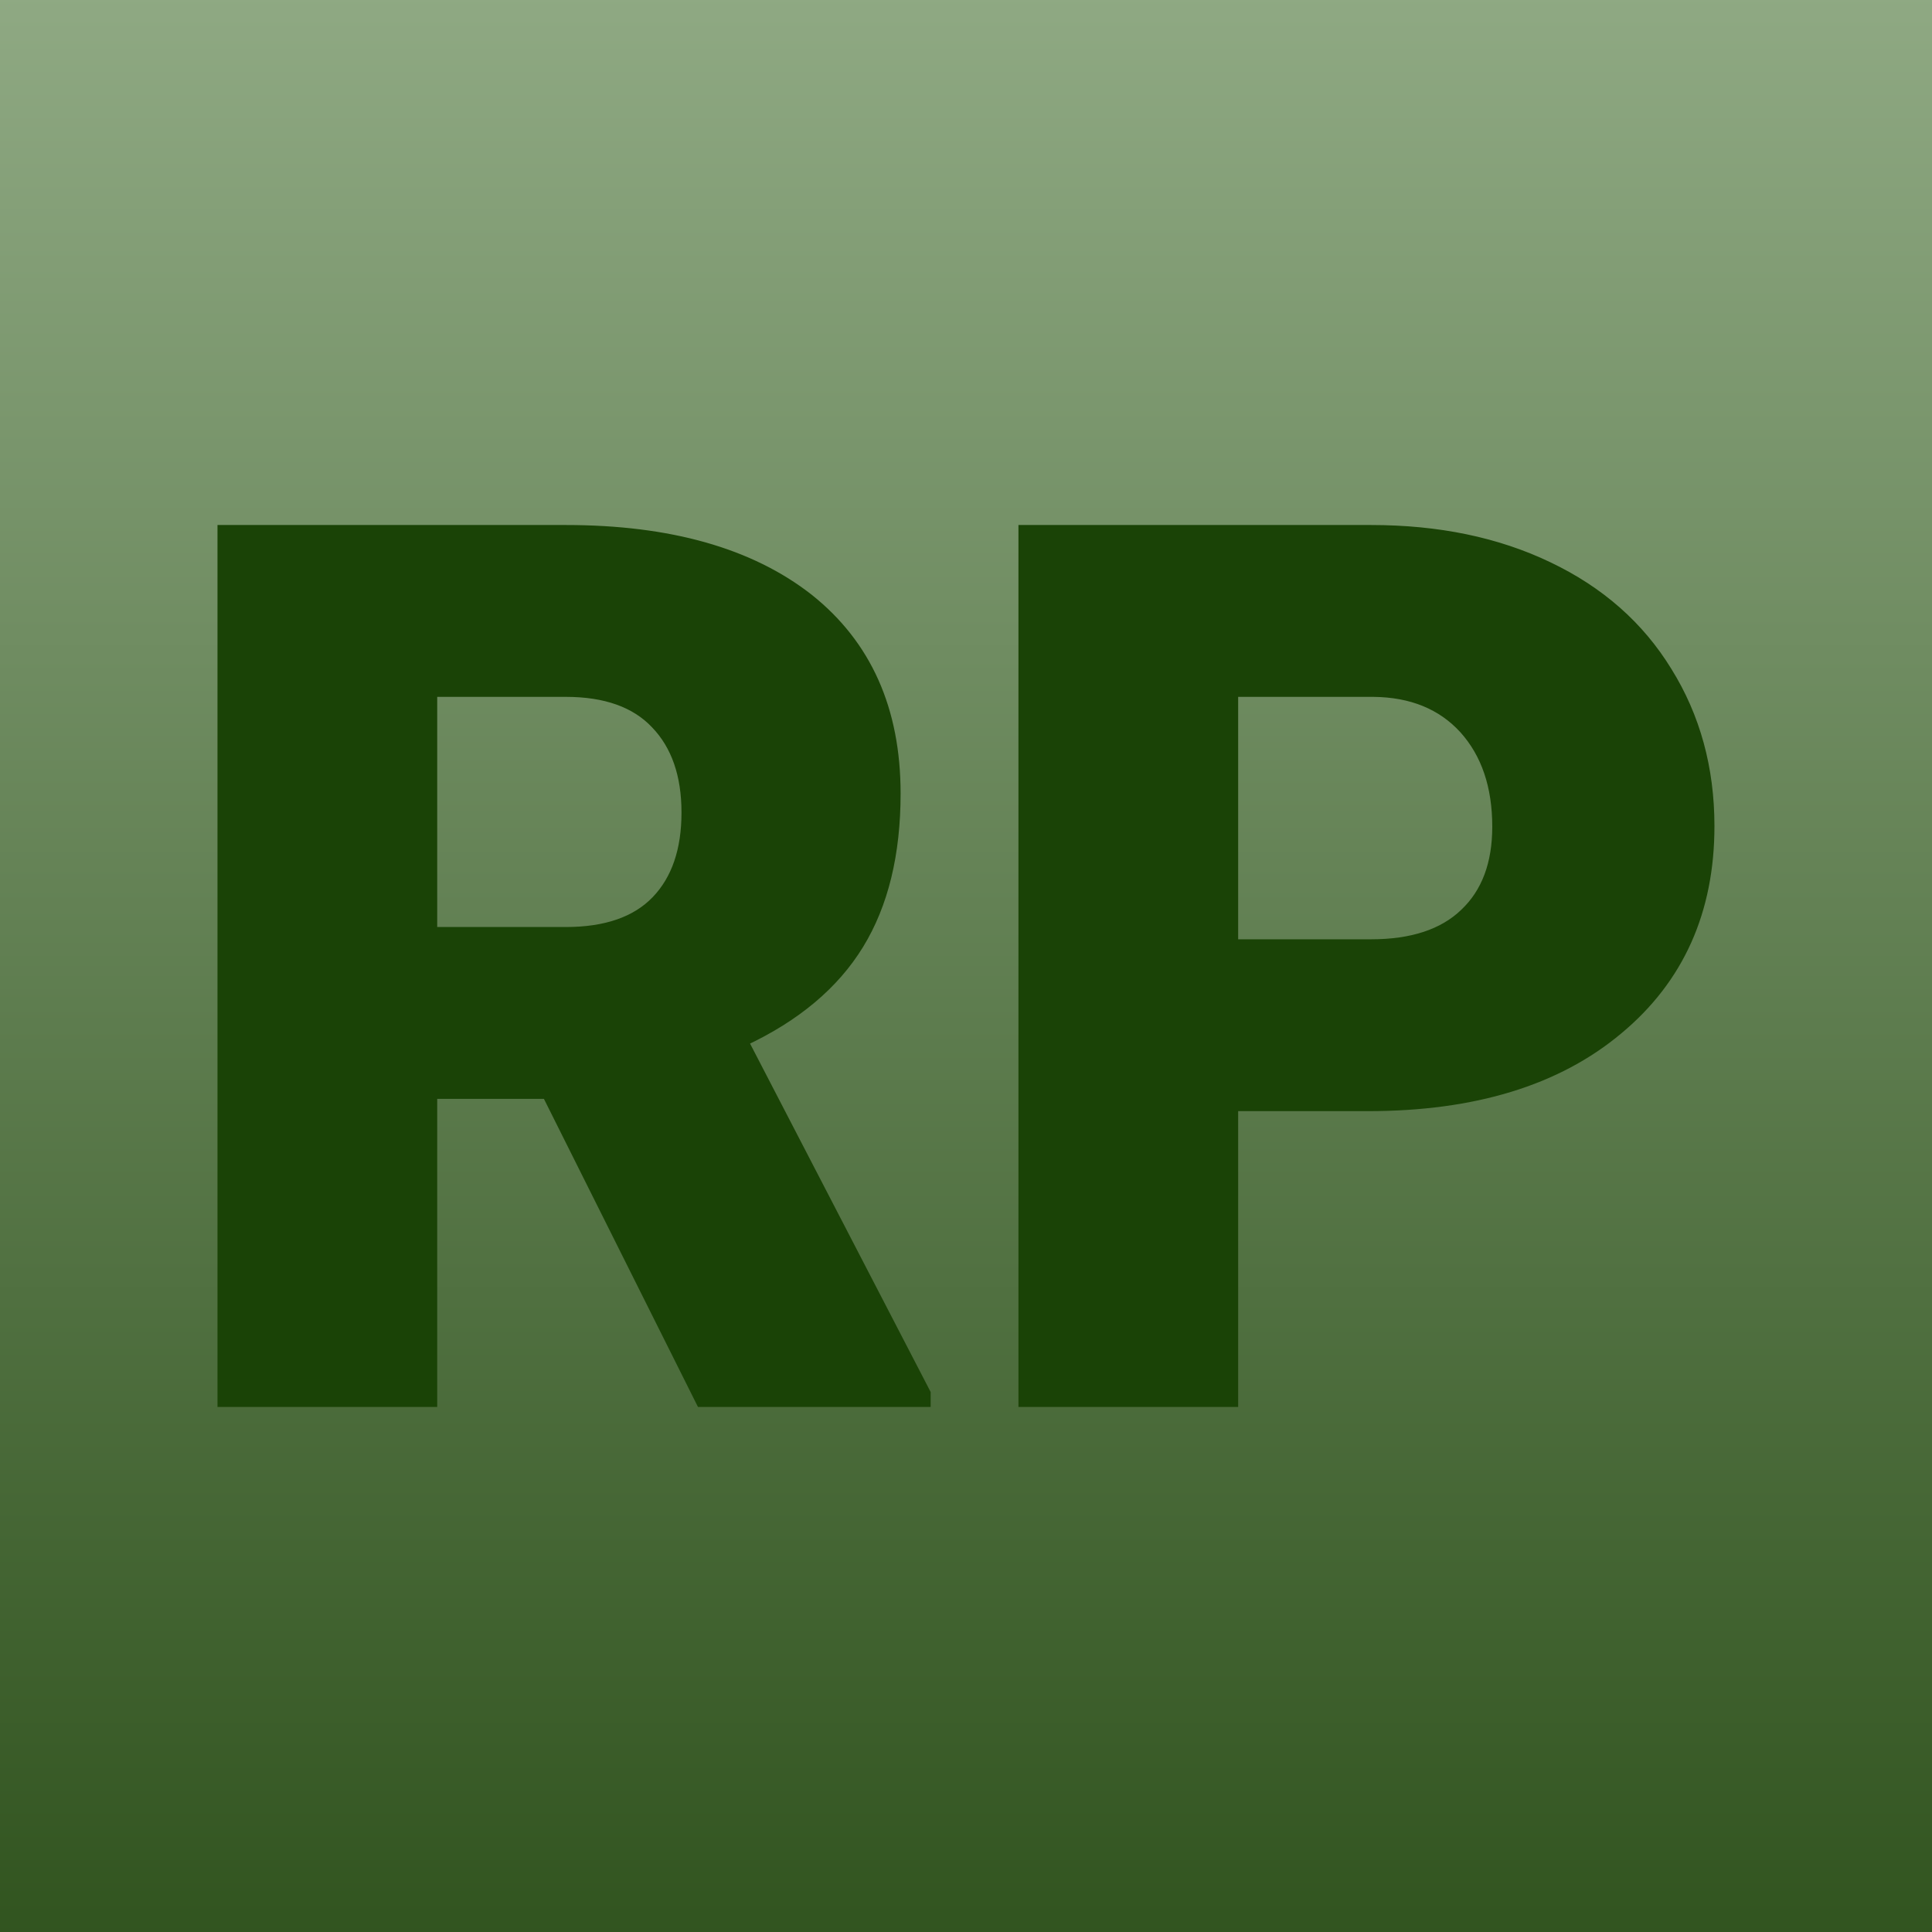
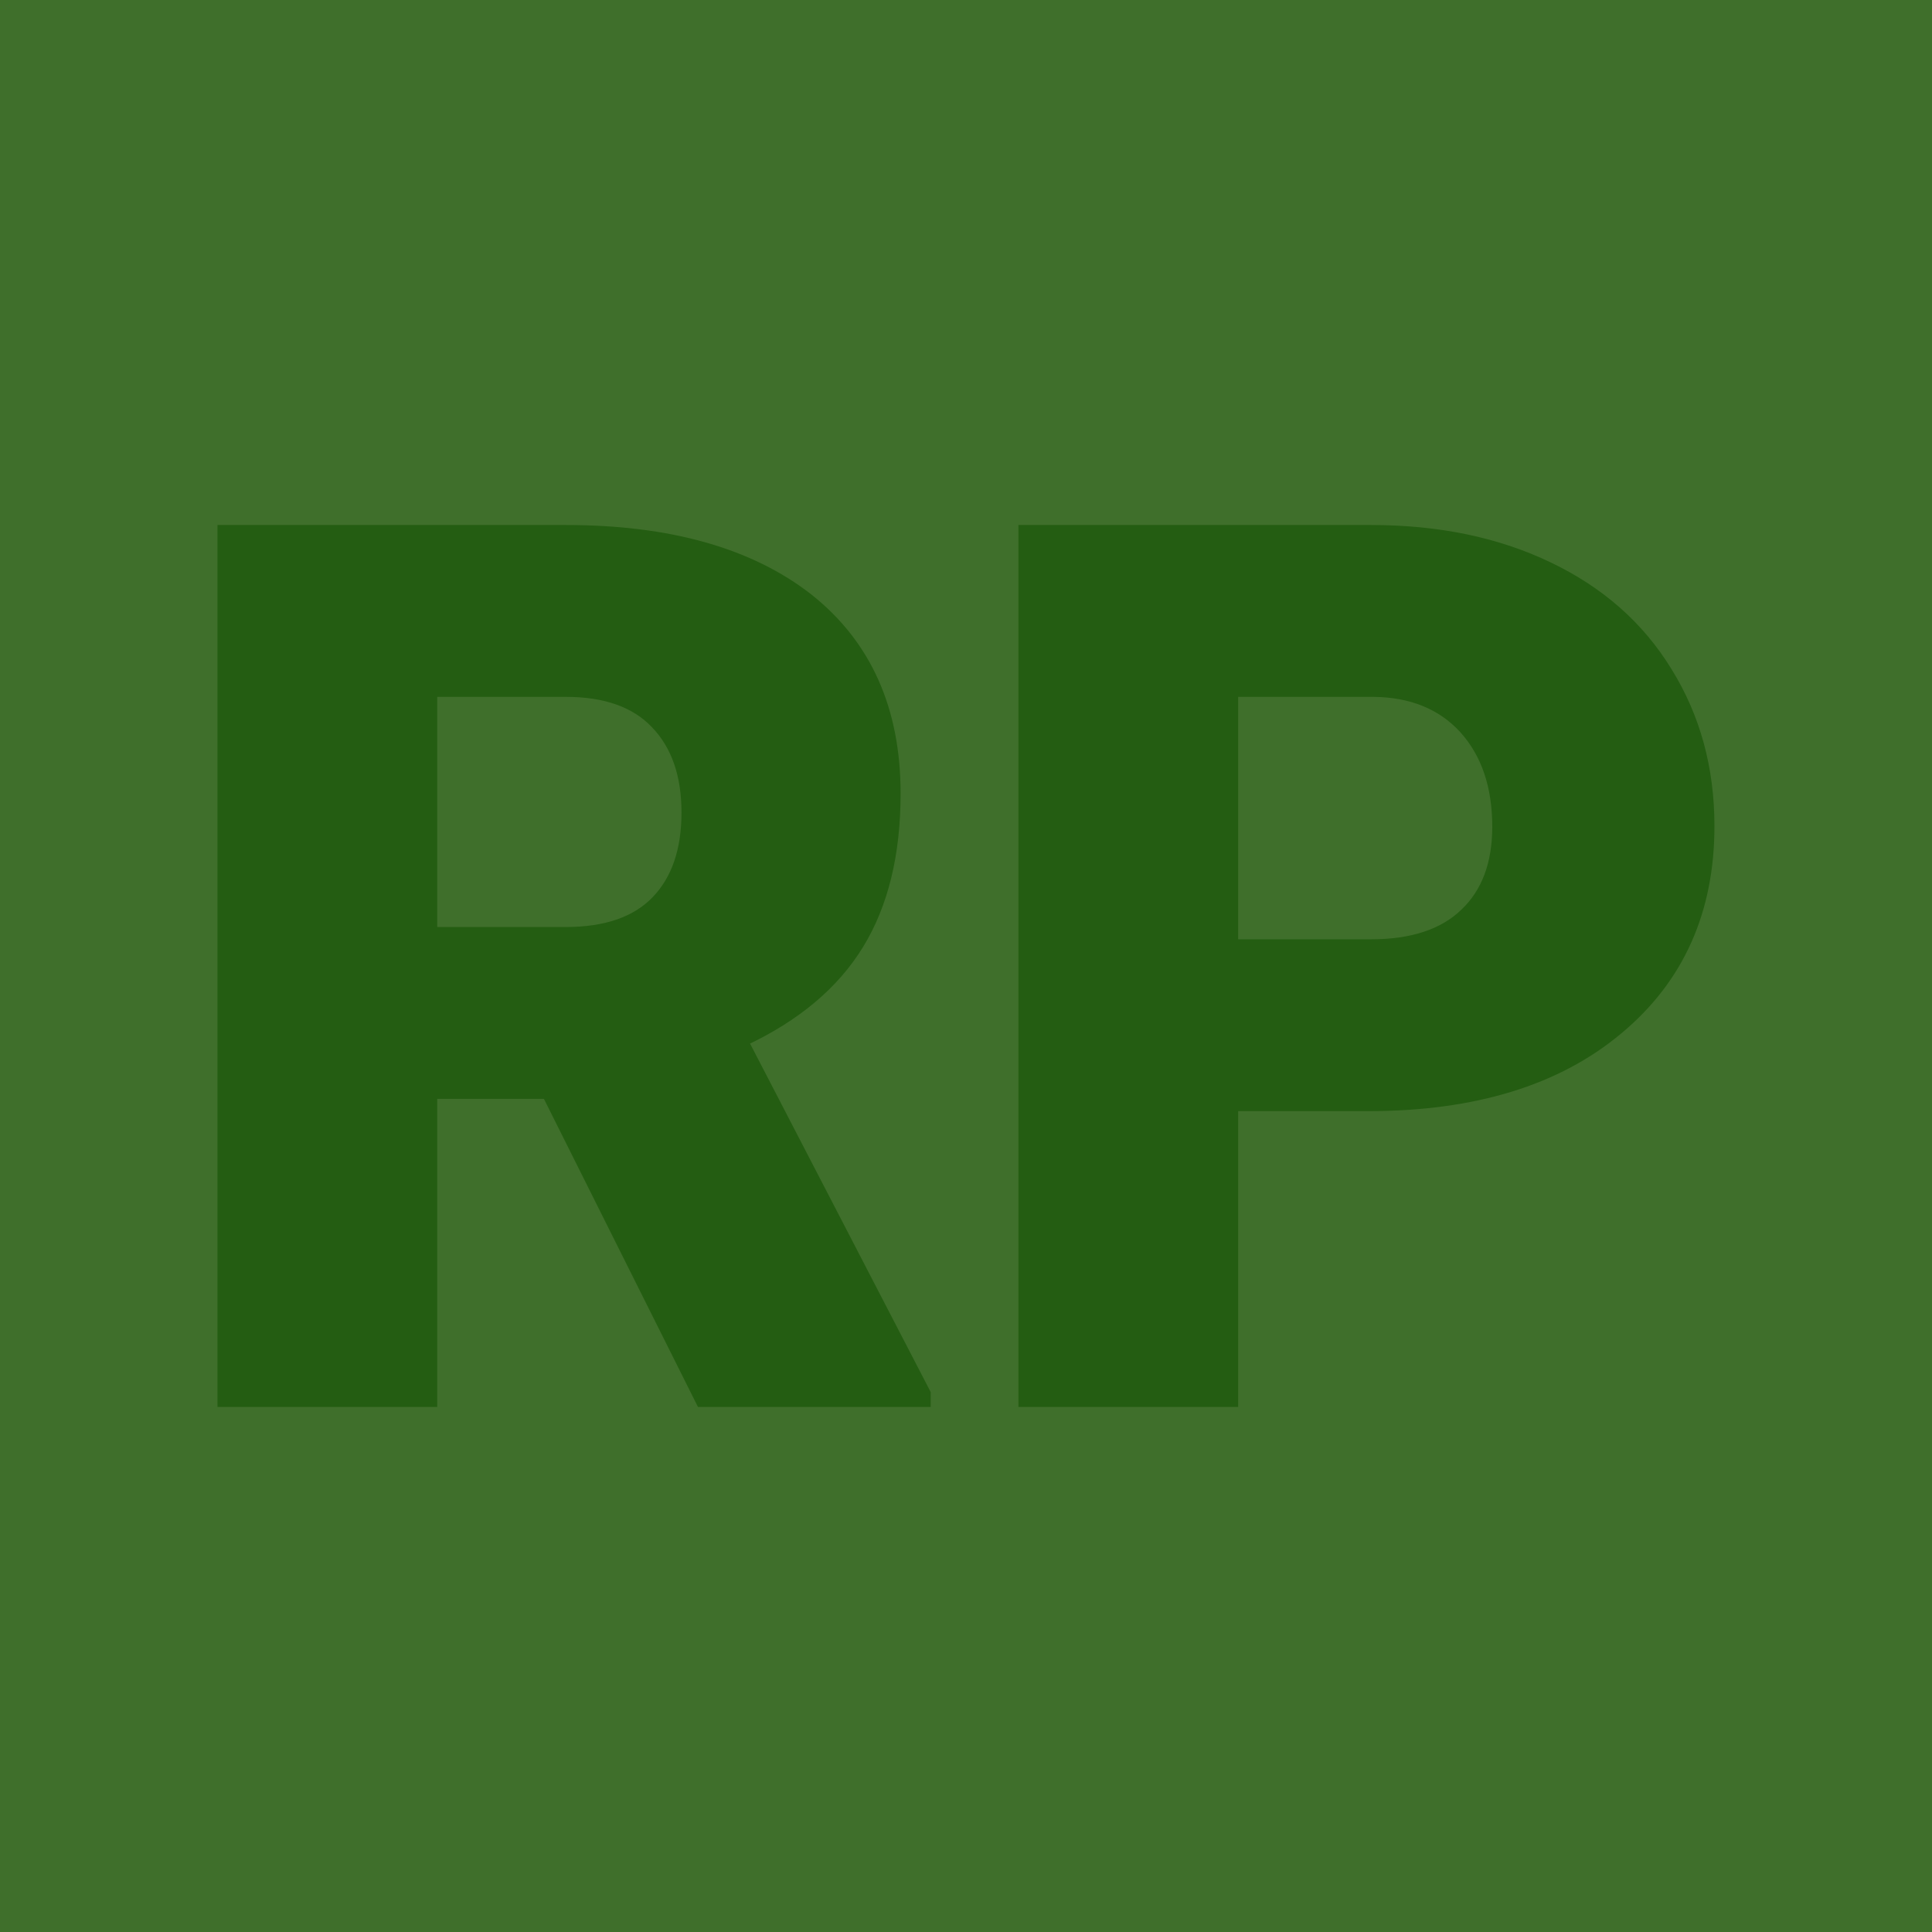
<svg xmlns="http://www.w3.org/2000/svg" version="1.1" viewBox="0 0 200 200">
  <rect width="200" height="200" fill="url('#gradient')" />
  <defs>
    <linearGradient id="gradient" gradientTransform="rotate(89 0.5 0.5)">
-       <stop offset="0%" stop-color="#8fa983" />
-       <stop offset="100%" stop-color="#31541f" />
+       <stop offset="0%" stop-color="#3f6f2b" />
+       <stop offset="100%" stop-color="#3f6f2b" />
    </linearGradient>
  </defs>
  <g>
-     <g fill="#1a4306" transform="matrix(6.353586,0,0,6.353586,16.19284,145.1734)" stroke="#1a4306" stroke-width="0.15">
+     <g fill="#245d12" transform="matrix(6.353586,0,0,6.353586,16.19284,145.1734)" stroke="#245d12" stroke-width="0.15">
      <path d="M8.87 0L6.36-5.02L4.50-5.02L4.50 0L1.07 0L1.07-14.22L6.67-14.22Q9.20-14.22 10.63-13.10Q12.05-11.97 12.05-9.92L12.05-9.92Q12.05-8.44 11.45-7.46Q10.85-6.48 9.57-5.88L9.57-5.88L12.54-0.15L12.54 0L8.87 0ZM4.50-11.57L4.50-7.67L6.67-7.67Q7.65-7.67 8.14-8.18Q8.63-8.69 8.63-9.61Q8.63-10.53 8.13-11.05Q7.64-11.57 6.67-11.57L6.67-11.57L4.50-11.57ZM19.74-4.82L17.55-4.82L17.55 0L14.12 0L14.12-14.22L19.79-14.22Q21.43-14.22 22.68-13.62Q23.94-13.02 24.62-11.91Q25.31-10.80 25.31-9.39L25.31-9.39Q25.31-7.31 23.82-6.07Q22.33-4.82 19.74-4.82L19.74-4.82ZM17.55-11.57L17.55-7.47L19.79-7.47Q20.79-7.47 21.31-7.97Q21.84-8.47 21.84-9.38L21.84-9.38Q21.84-10.37 21.30-10.97Q20.76-11.56 19.83-11.57L19.83-11.57L17.55-11.57Z" />
    </g>
  </g>
</svg>
